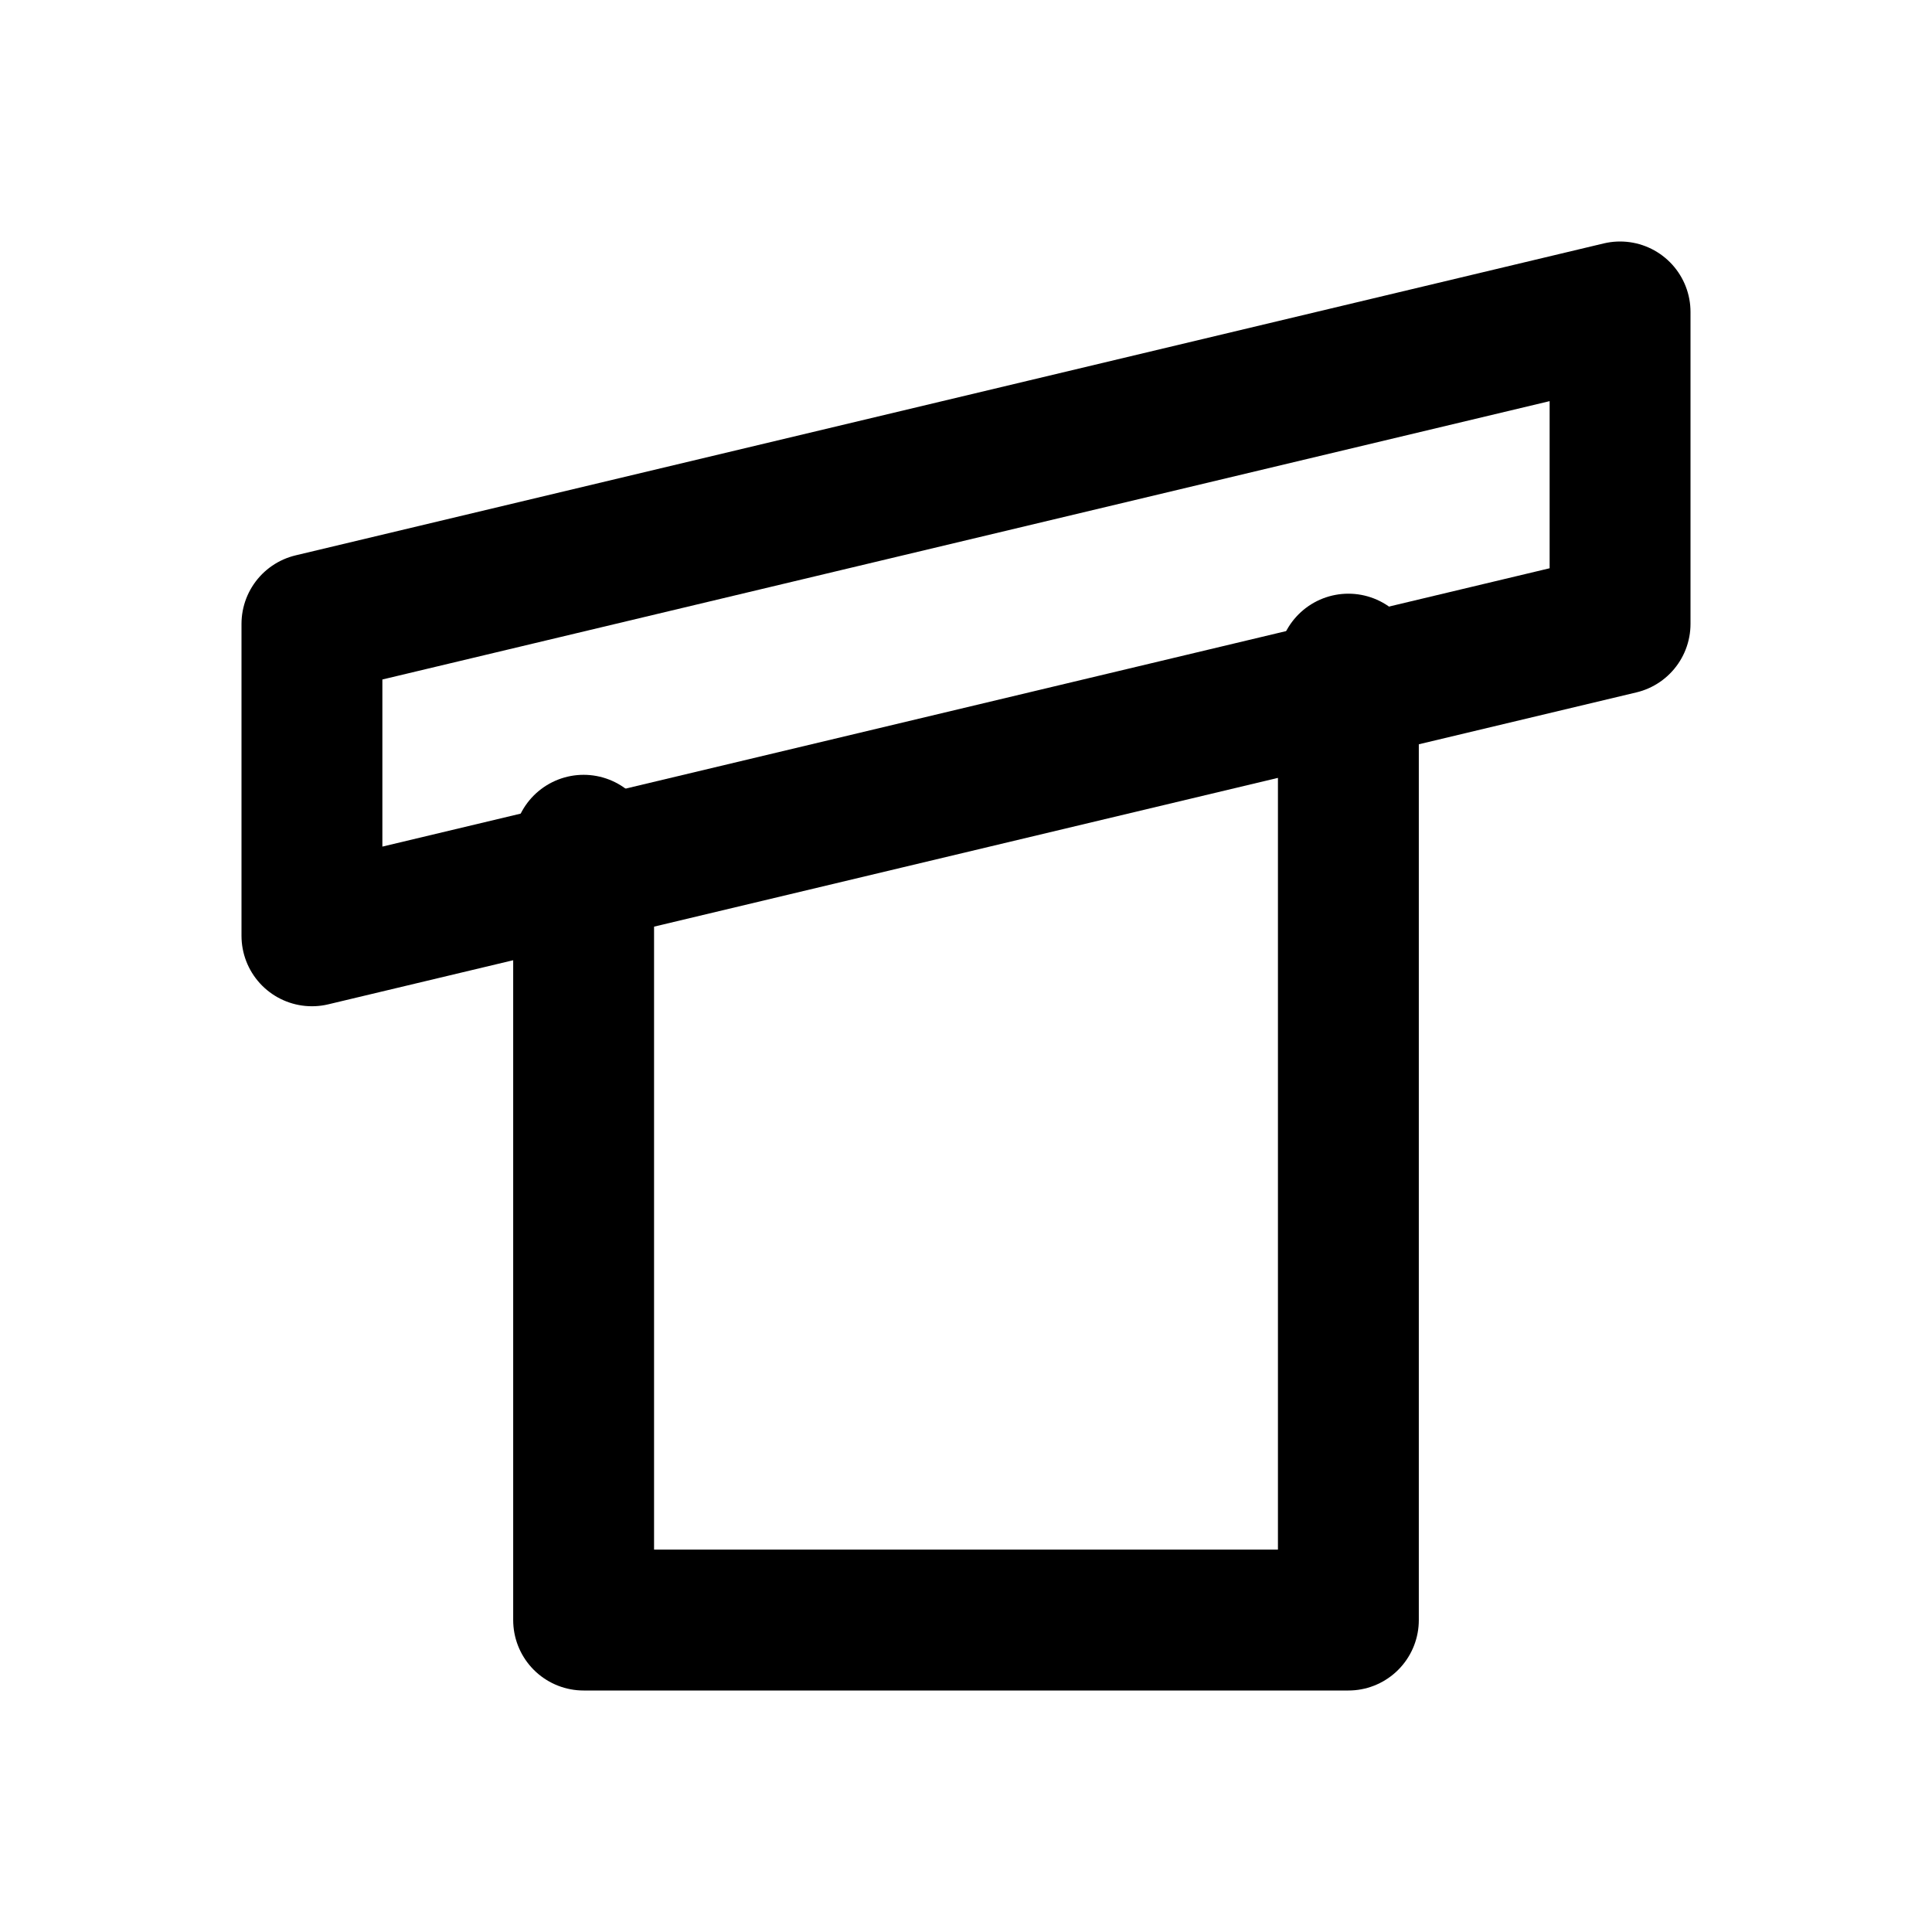
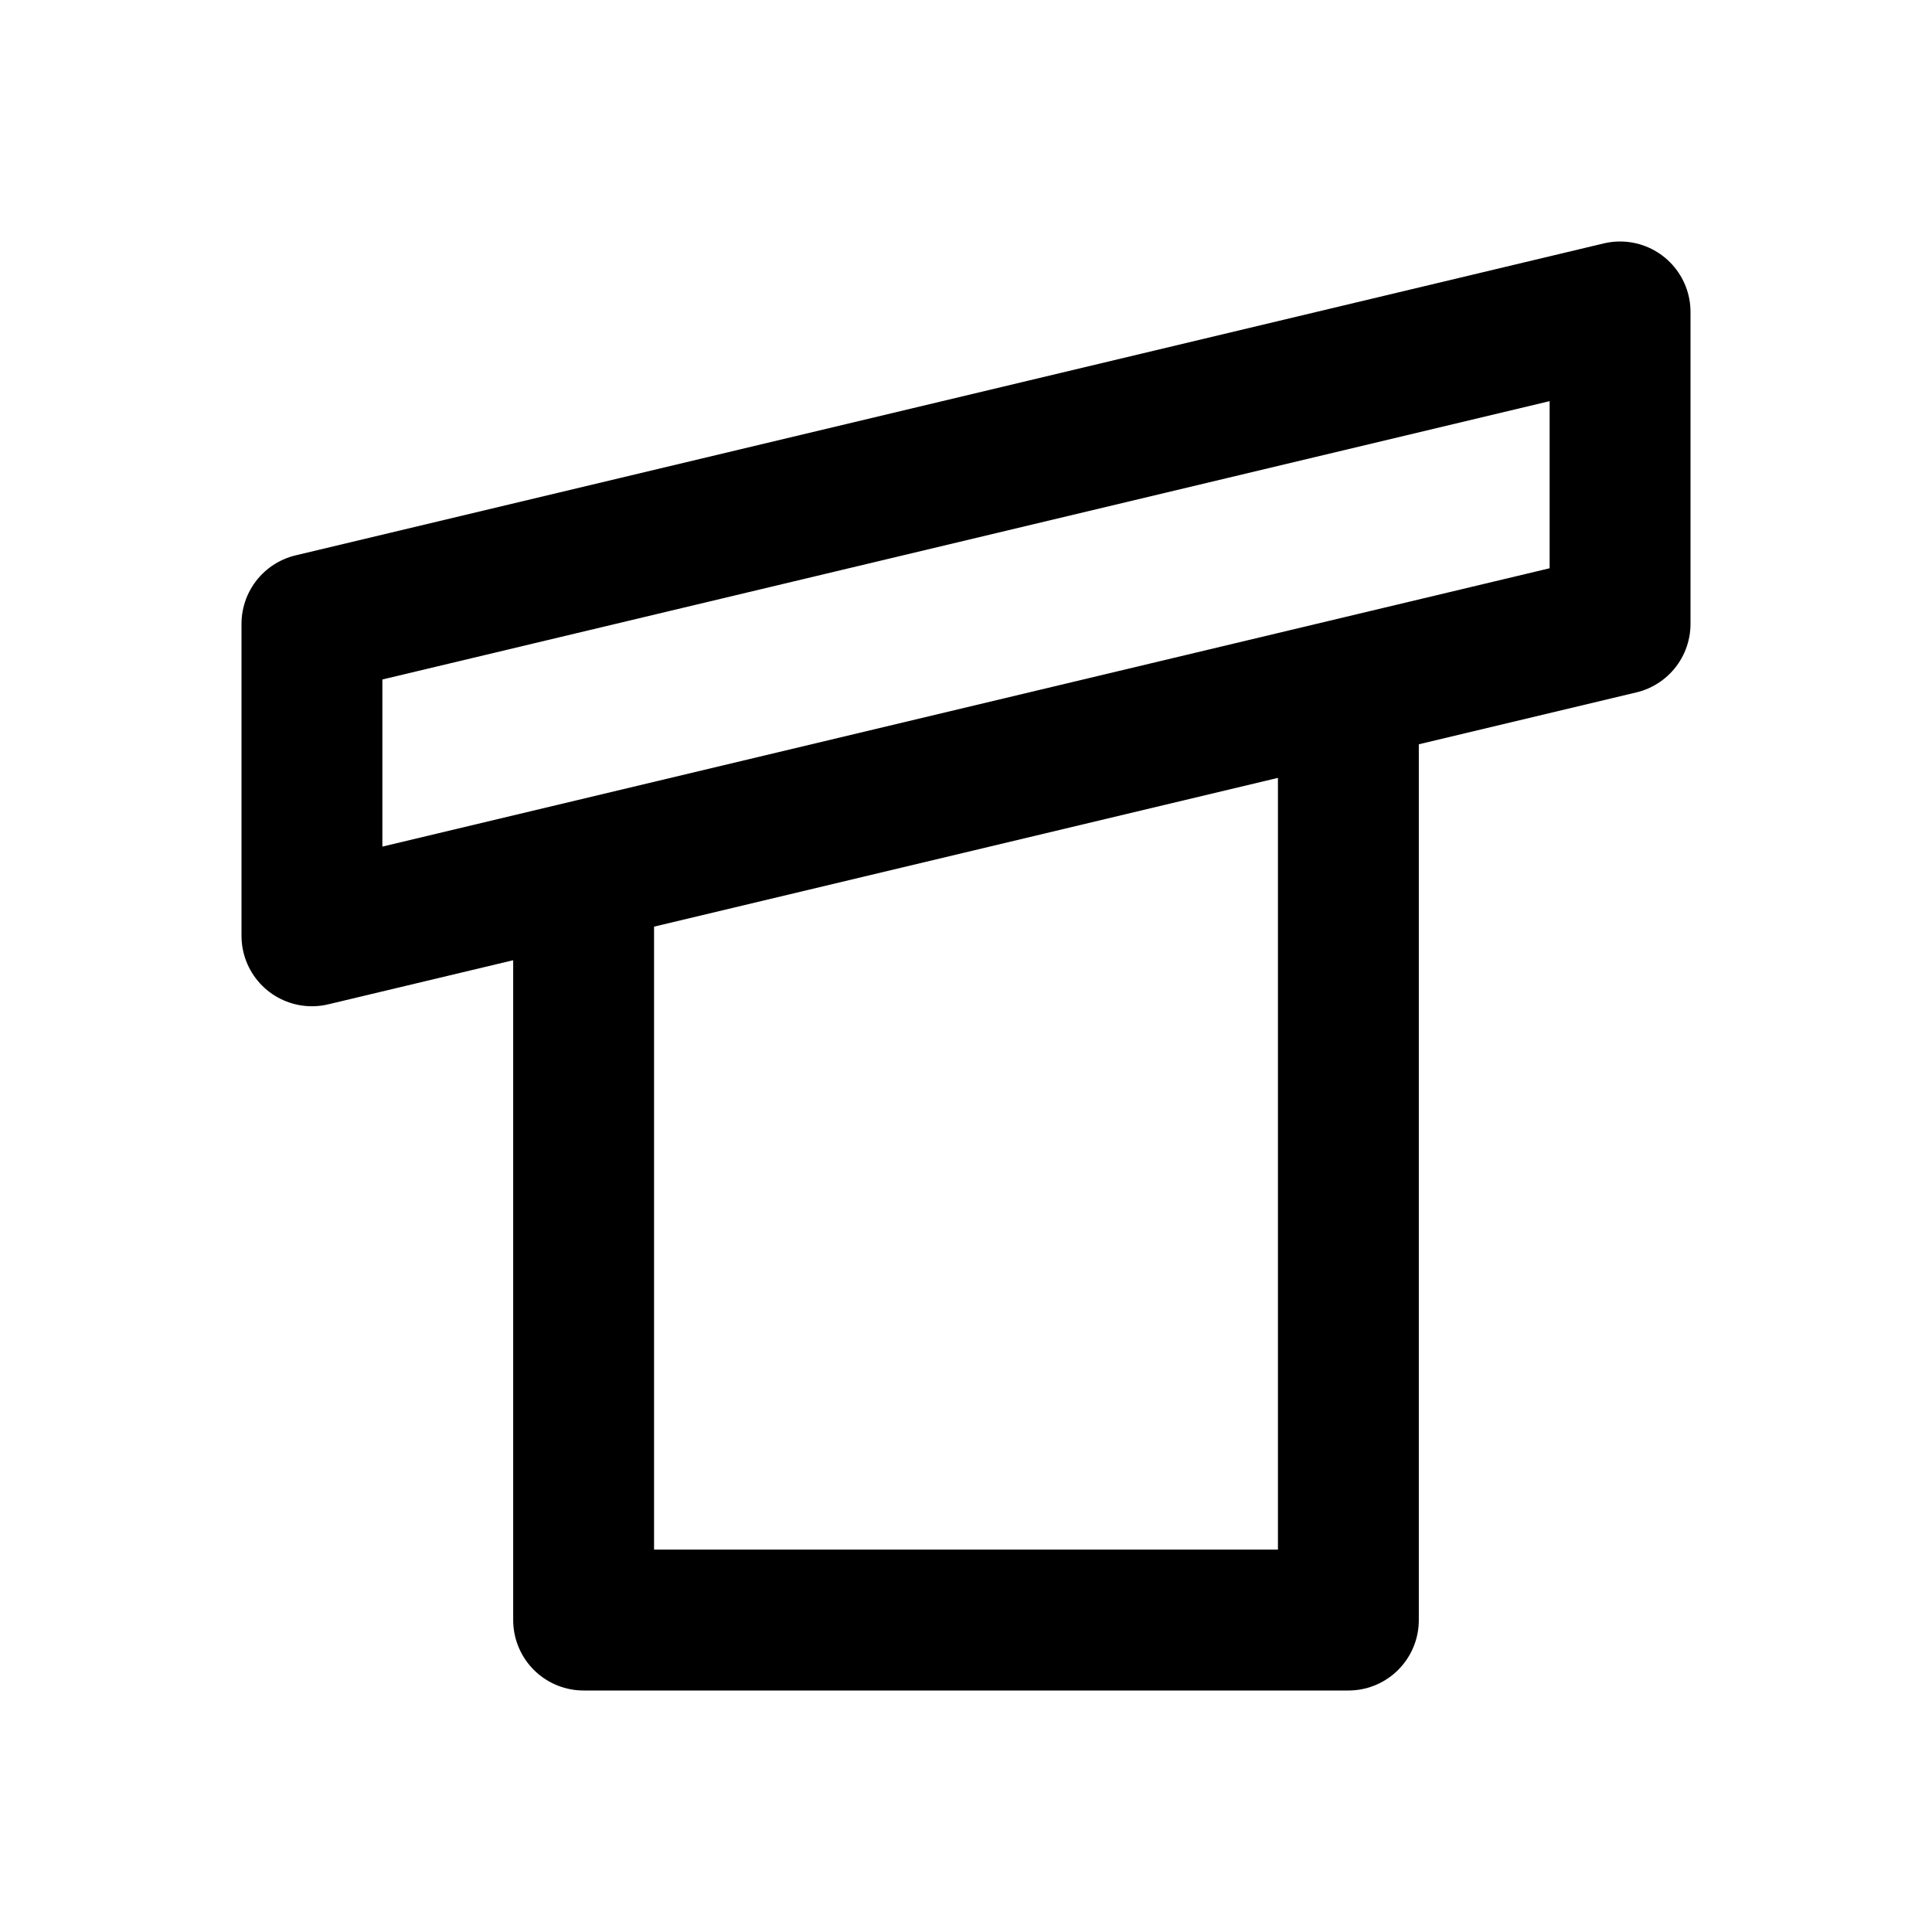
<svg xmlns="http://www.w3.org/2000/svg" width="24" height="24" viewBox="0 0 24 24" fill="none" stroke="currentColor" stroke-width="1.75" stroke-linecap="round" stroke-linejoin="round" aria-hidden="true" focusable="false">
  <path d="M3.875 7.75L20.125 3.875V7.75L3.875 11.625Z" />
-   <path d="M7.25 10.5V20.125H16.75V8.25" />
+   <path d="M7.25 11V20.125H16.75V8.75" />
</svg>
